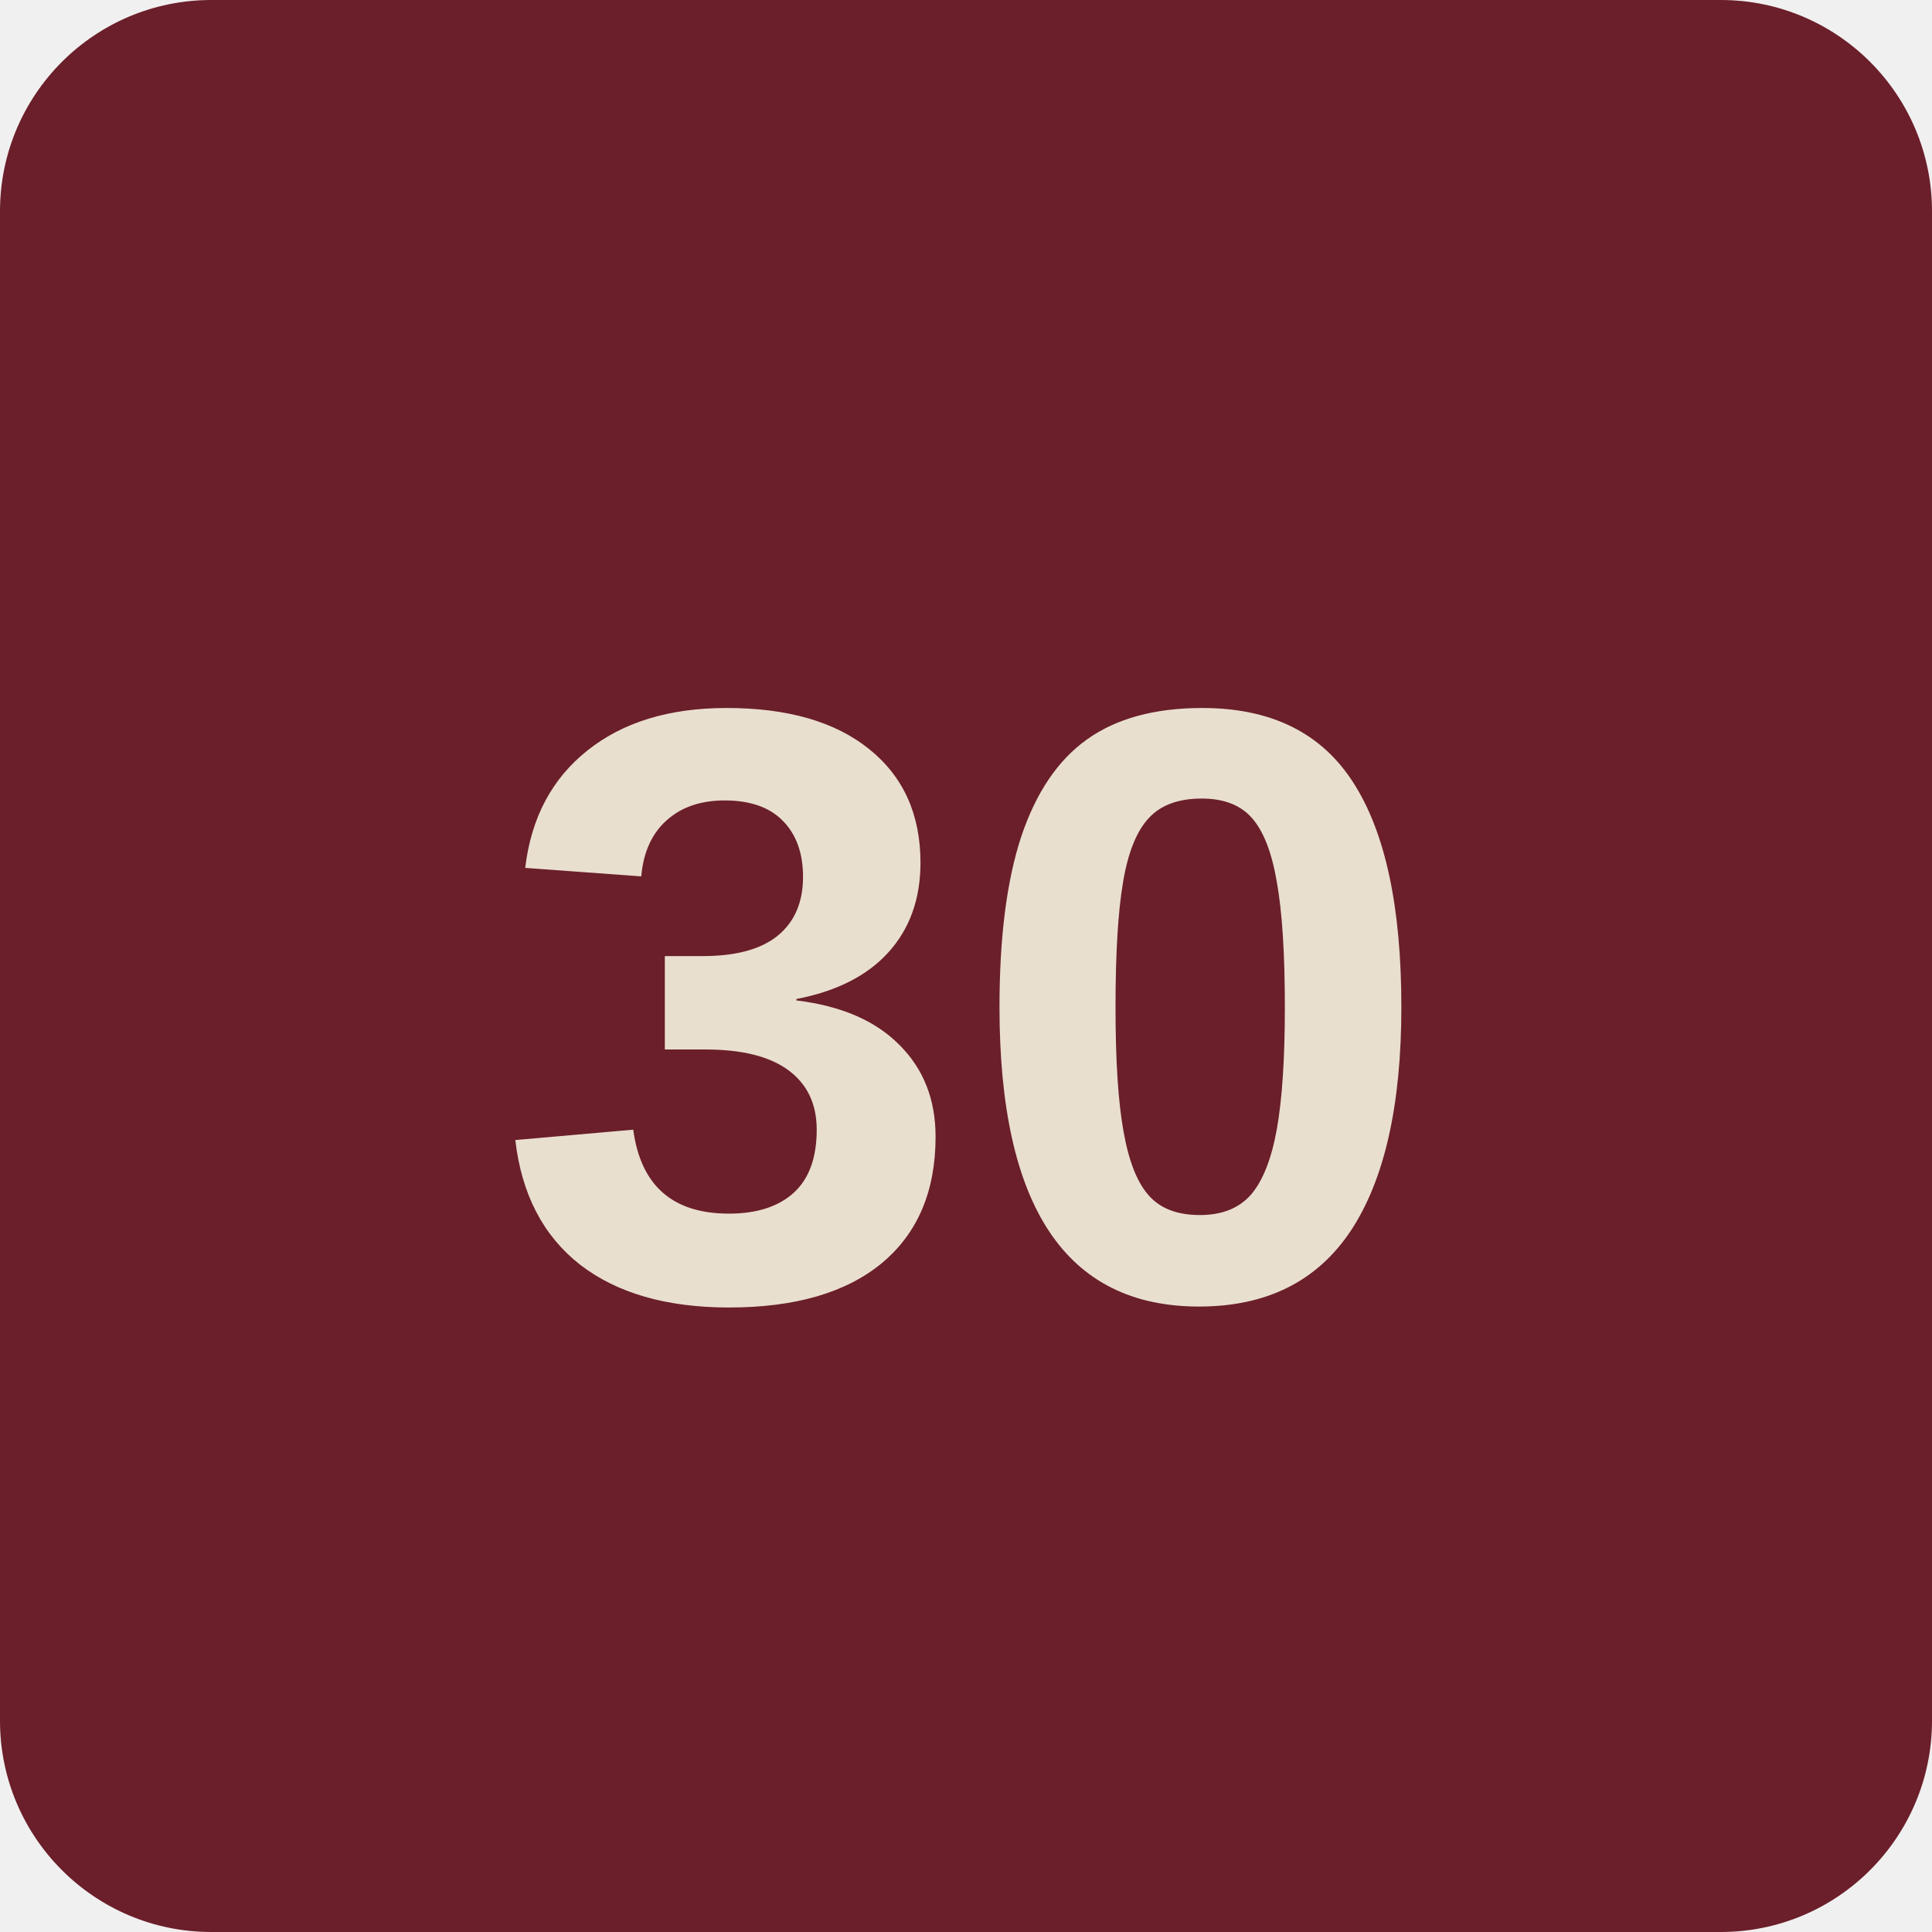
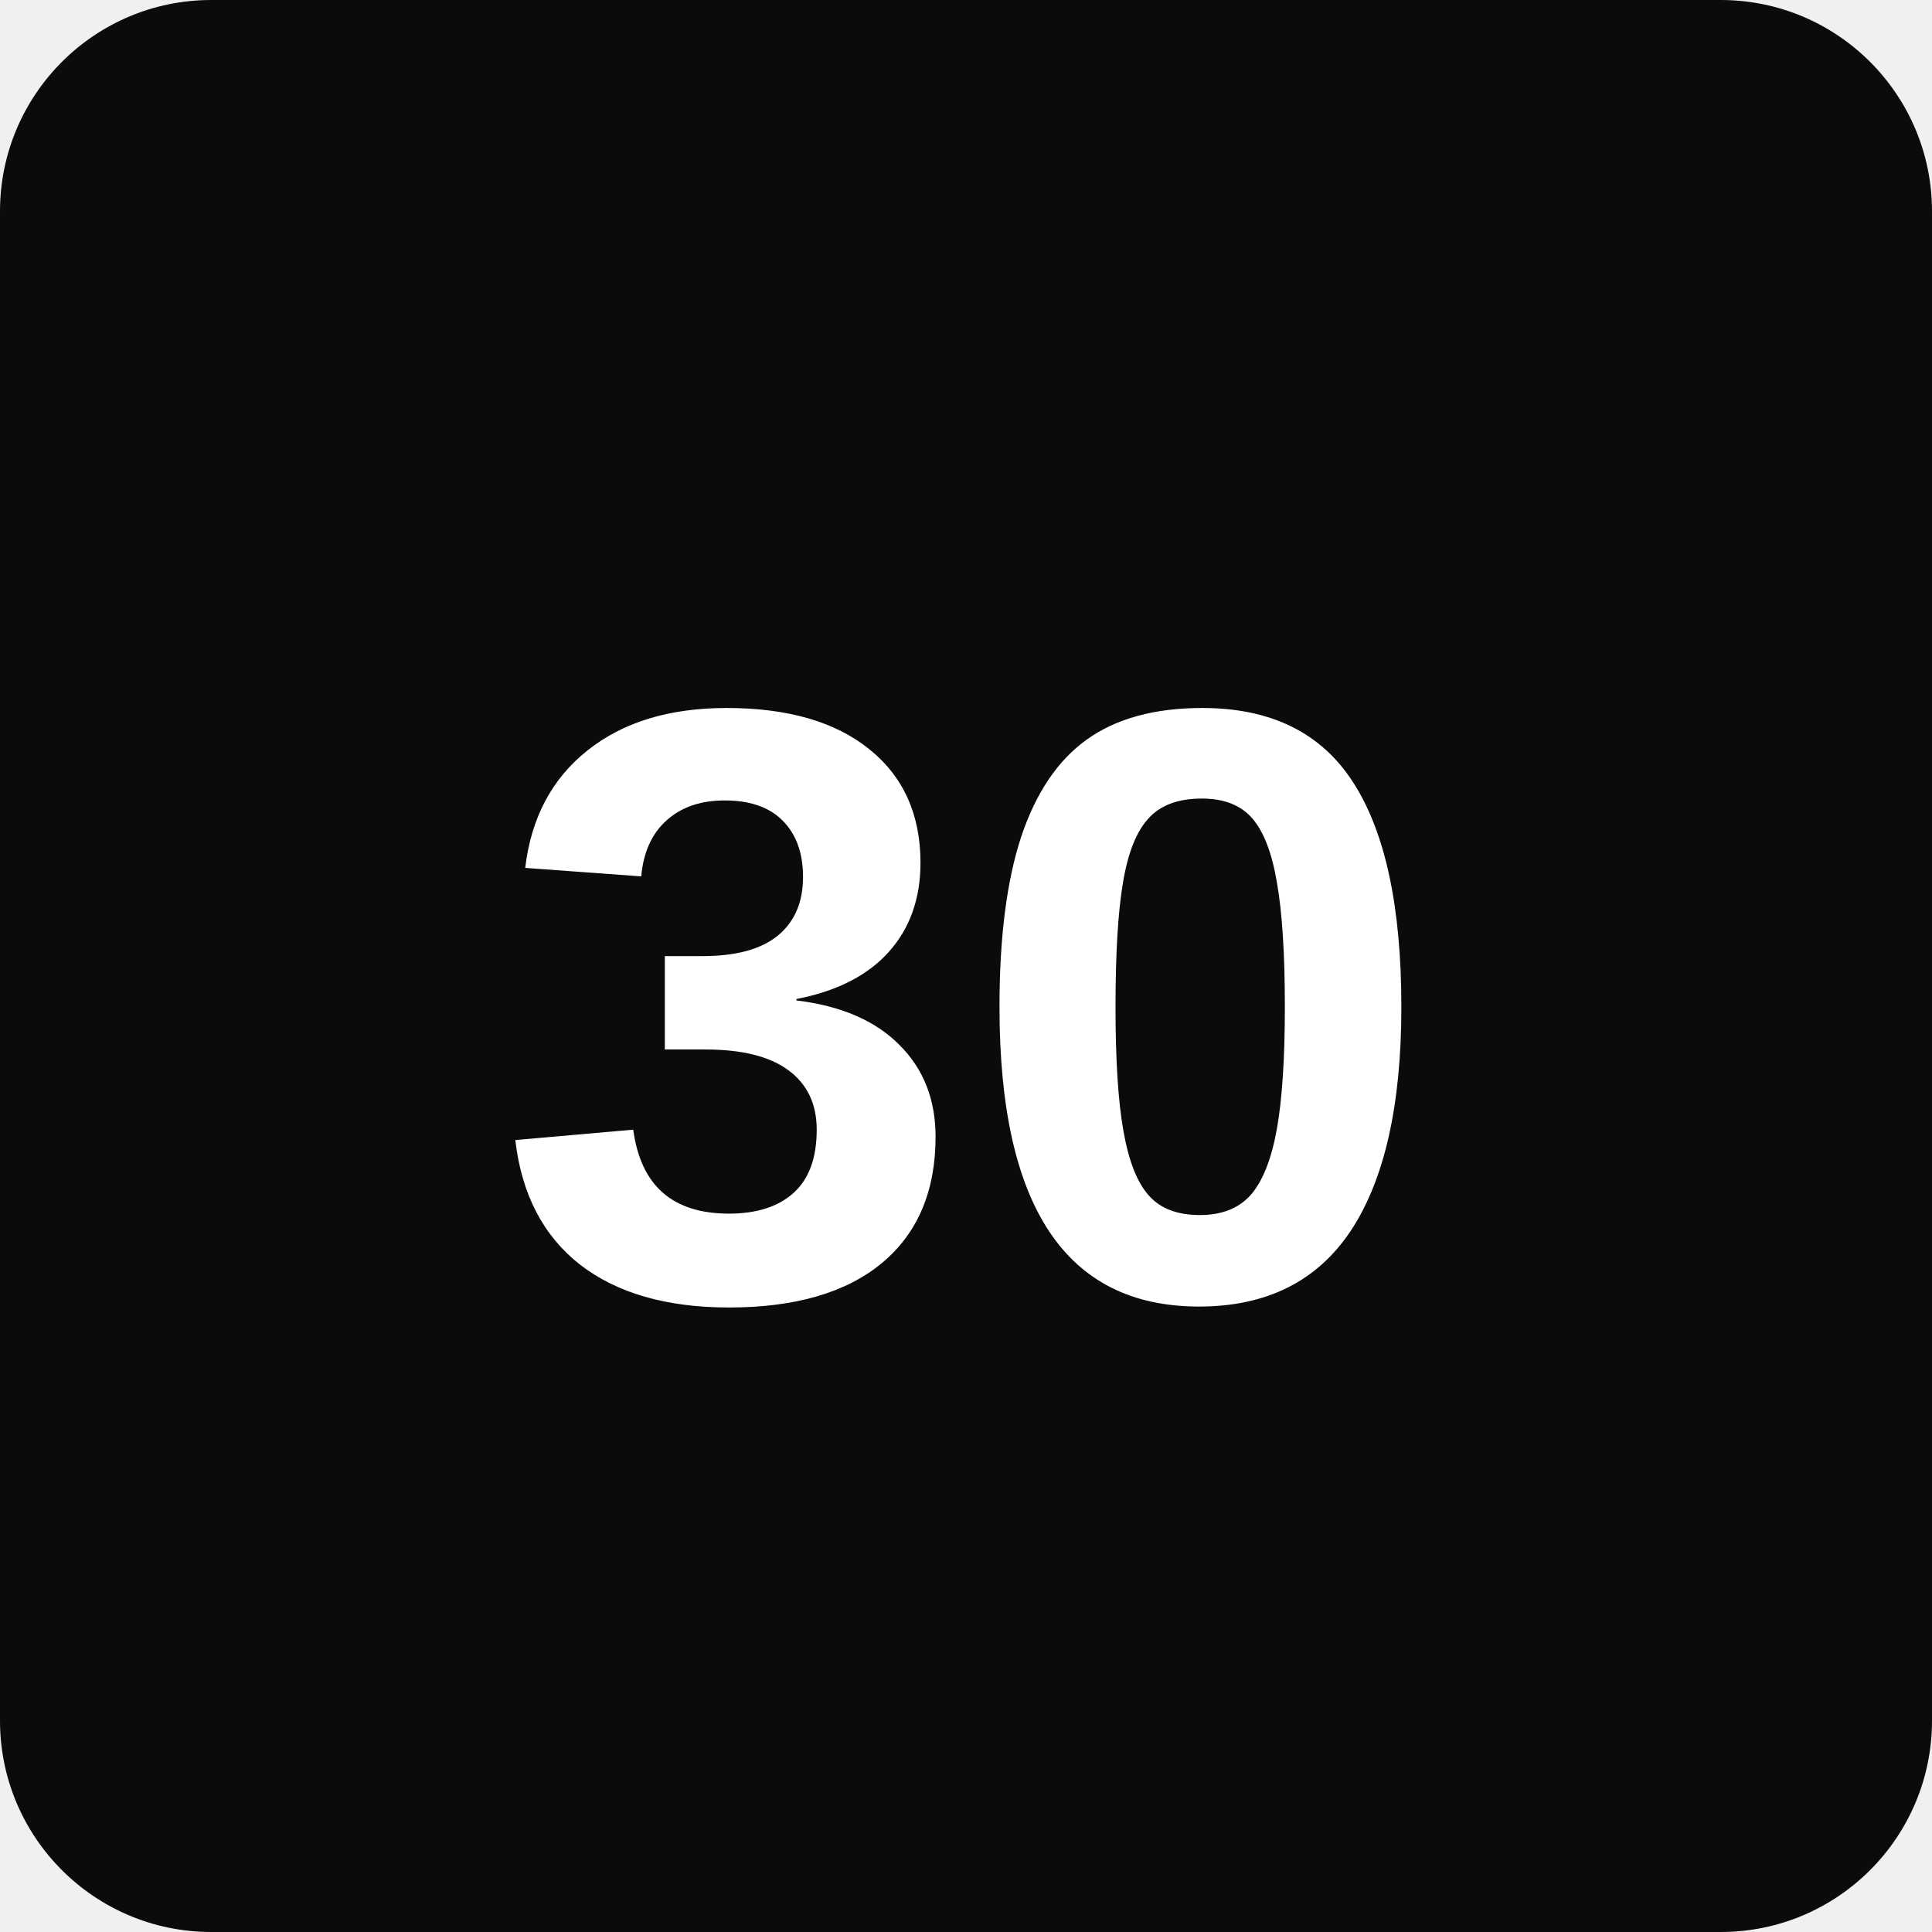
<svg xmlns="http://www.w3.org/2000/svg" viewBox="0 0 64 64">
-   <rect width="64" height="64" rx="7" fill="#6B1F2A" />
-   <text x="32" y="43" text-anchor="middle" font-family="Arial,sans-serif" font-weight="800" font-size="28" fill="#E9DFCF">30</text>
+   <rect width="64" height="64" rx="7" fill="#0B0B0B" />
+   <text x="32" y="43" text-anchor="middle" font-family="Arial,sans-serif" font-weight="800" font-size="28" fill="#FFFFFF">30</text>
</svg>
